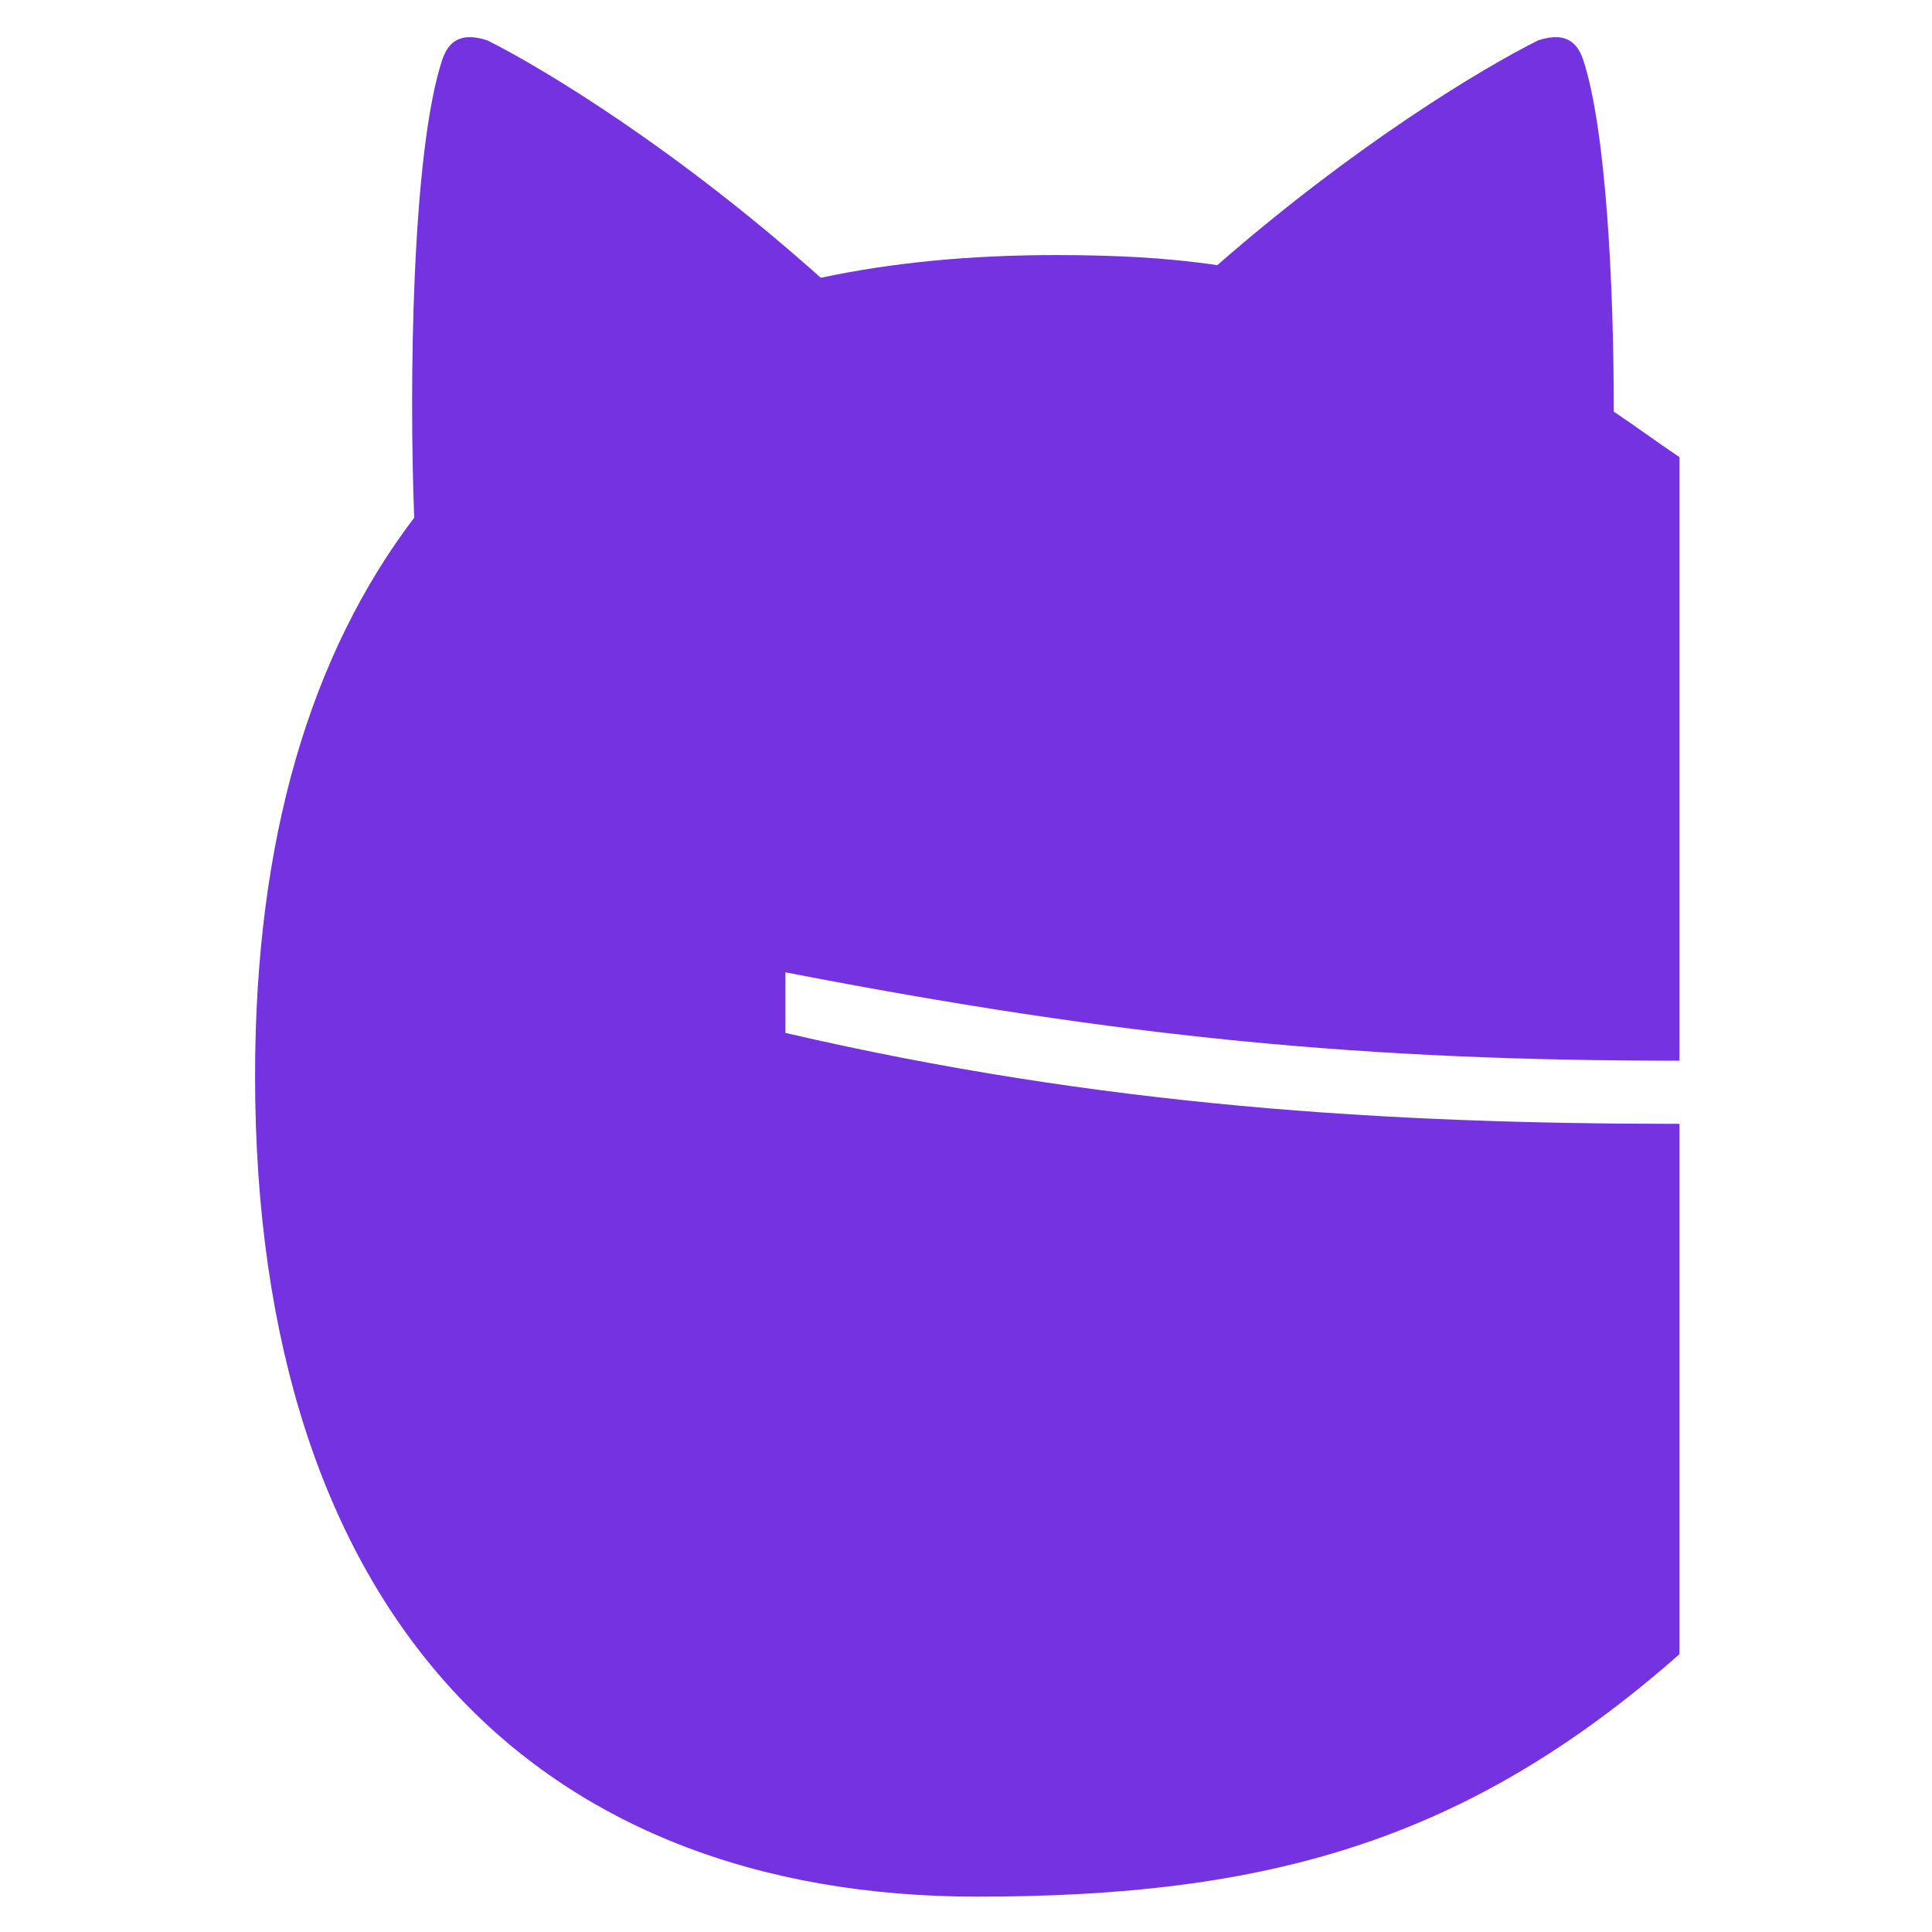
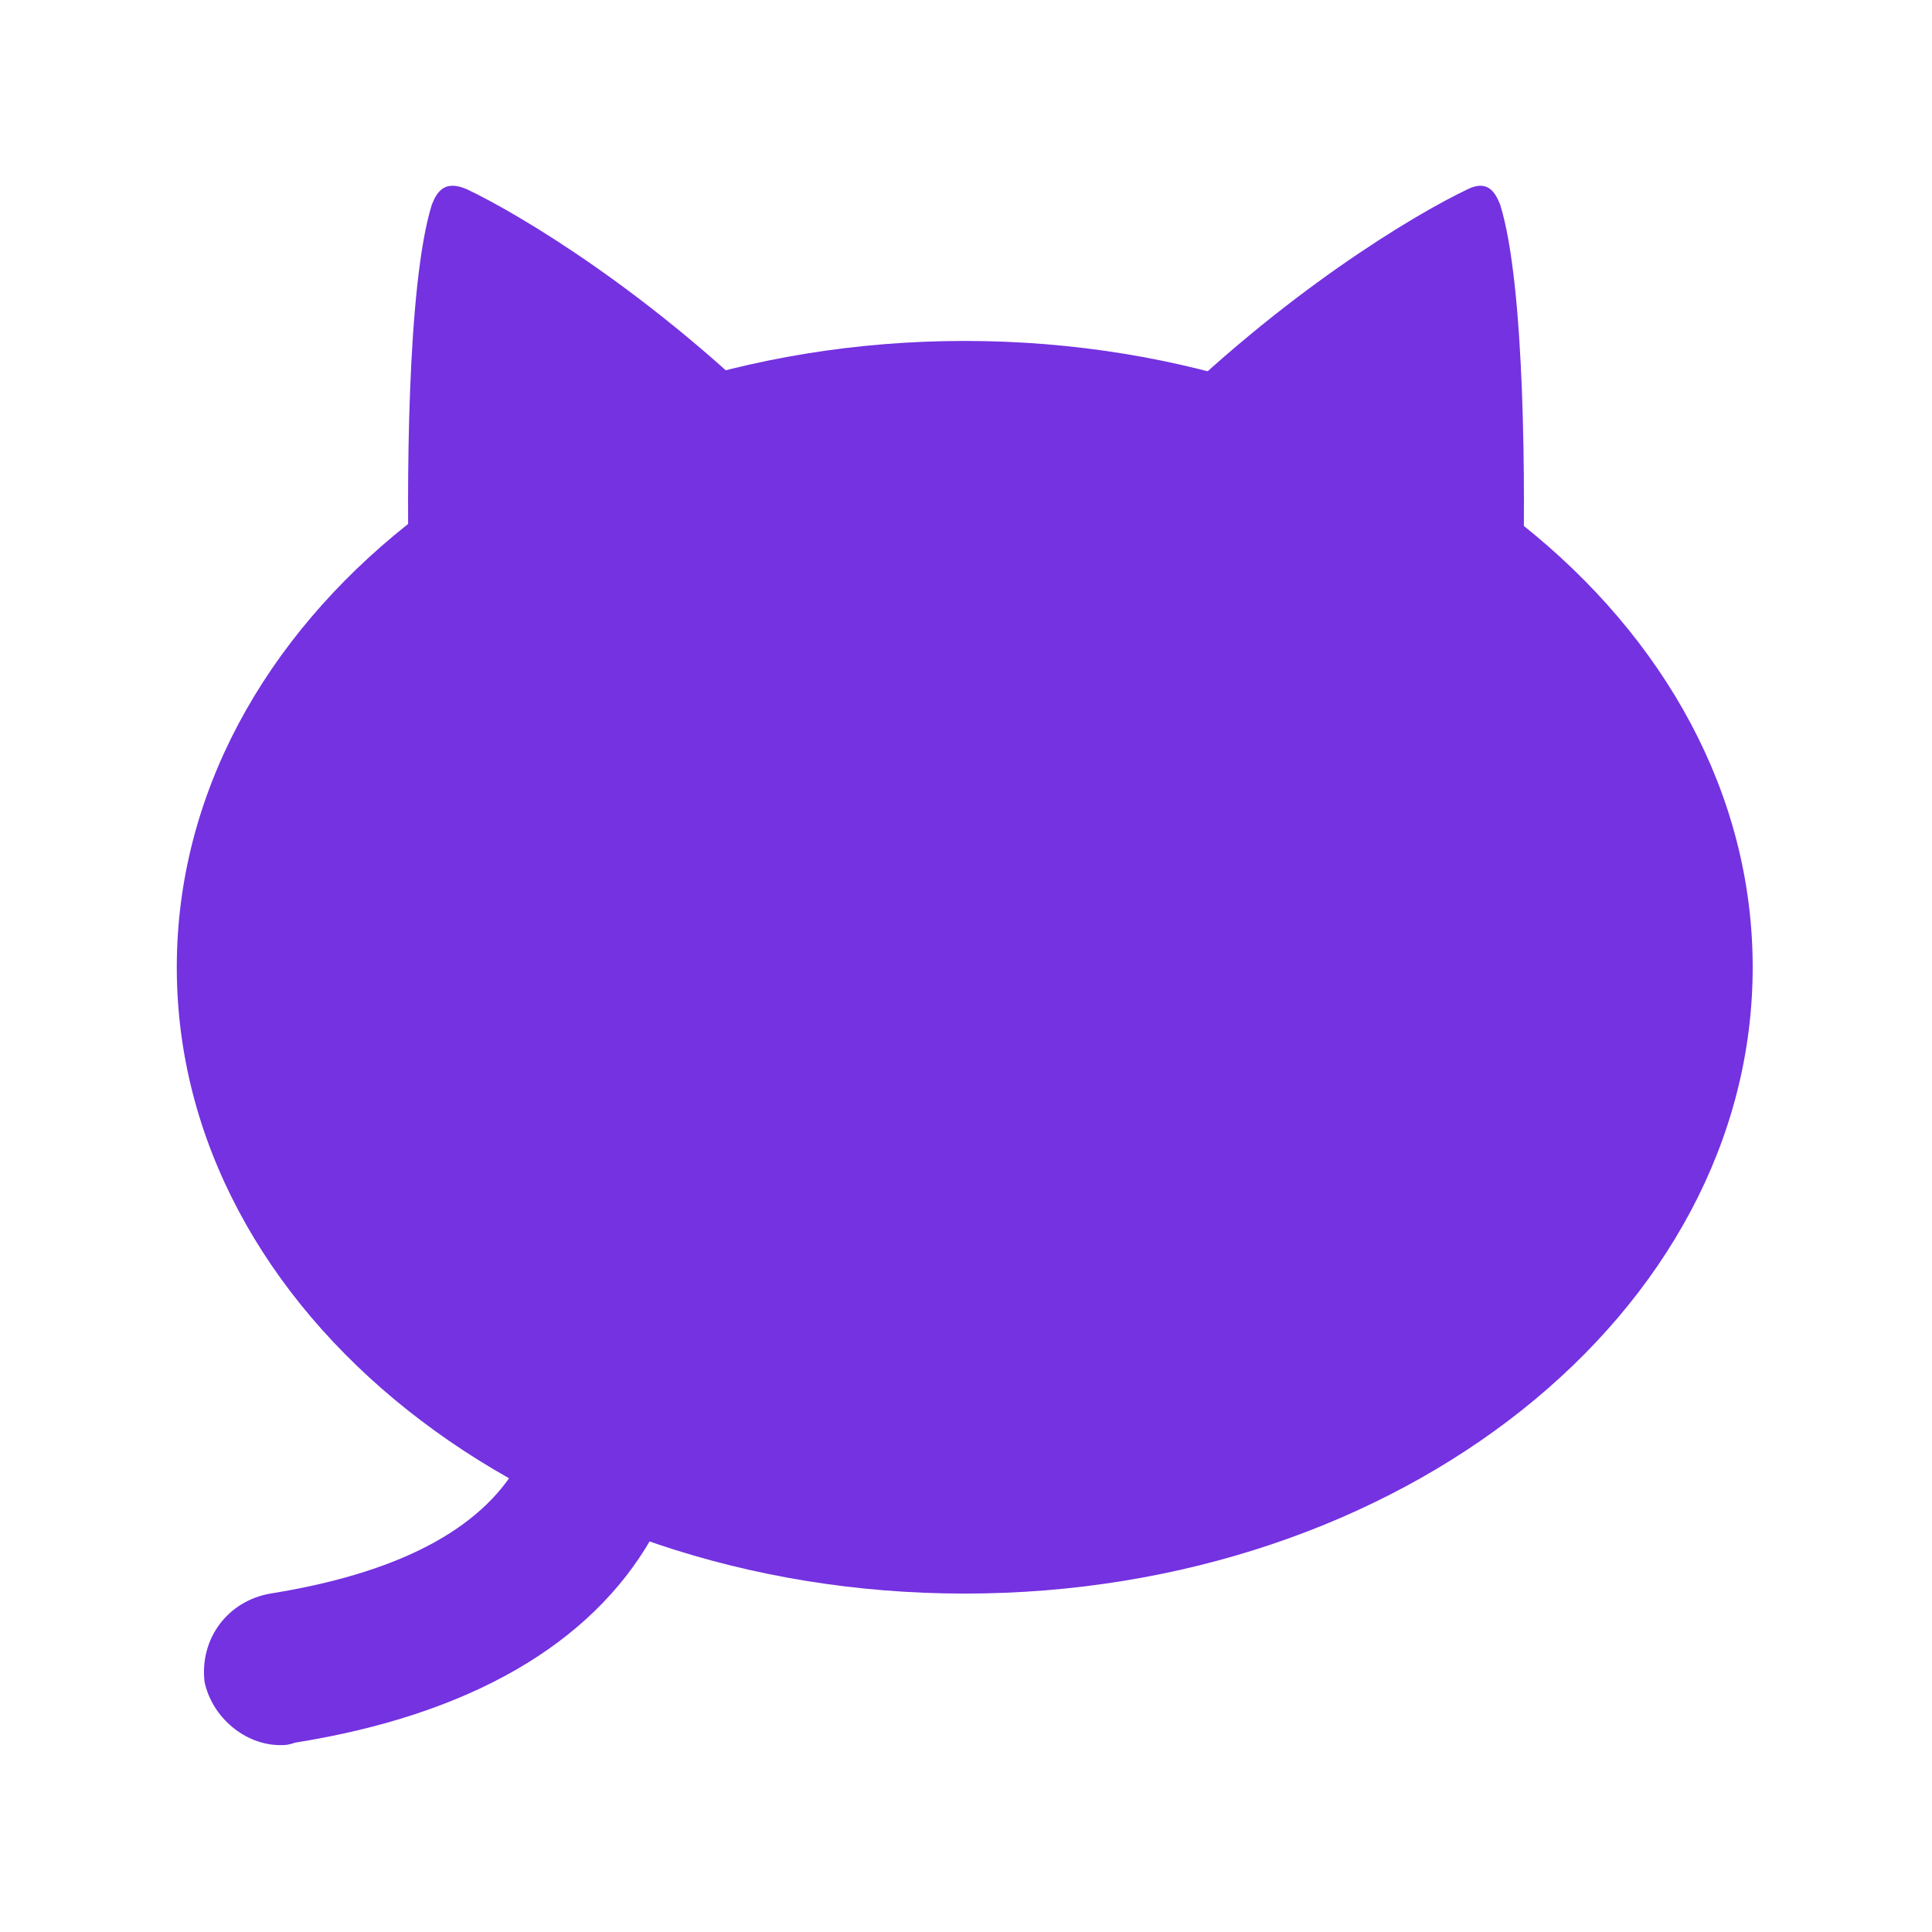
<svg xmlns="http://www.w3.org/2000/svg" version="1.1" id="레이어_1" x="0px" y="0px" viewBox="0 0 76.5 76.5" style="enable-background:new 0 0 76.5 76.5;" xml:space="preserve">
  <style type="text/css">
	.st0{fill:#7432E1;}
</style>
-   <path class="st0" d="M66.5,42V18.1c-0.9-0.6-1.7-1.2-2.6-1.8c0-5-0.3-11.1-1.2-13.9c-0.2-0.6-0.6-1.2-1.8-0.8  c-2.2,1.1-7.2,4.1-12.7,8.9c-2-0.3-4.1-0.4-6.4-0.4c-3.4,0-6.5,0.3-9.3,0.9c-5.7-5.1-11-8.3-13.2-9.4c-1.2-0.4-1.6,0.2-1.8,0.8  c-1.2,3.7-1.3,12.9-1.1,18.1c-4.1,5.4-6.3,12.7-6.3,22.1c0,21.4,11.2,32.5,28.6,32.5c11.5,0,19.4-2.2,27.8-9.6v-21  c-11.6,0-22.9-0.7-35.4-3.6v-2.4C44.5,41.1,54.1,42,66.5,42z" />
+   <g>
+     <g>
+       <path class="st0" d="M17.1,8.1c-1,3.2-1,11.4-0.9,15.2L31,16.8c-5.2-5.2-10.4-8.3-12.5-9.3C17.6,7.1,17.3,7.6,17.1,8.1z" />
+       <path class="st0" d="M59.4,8.1c1,3.2,1,11.4,0.9,15.2l-14.7-6.5c5.2-5.2,10.4-8.3,12.5-9.3C58.9,7.1,59.2,7.6,59.4,8.1z" />
+     </g>
+     <ellipse class="st0" cx="38.2" cy="38.3" rx="31.2" ry="24.8" />
+     <path class="st0" d="M11.1,69.1c-1.4,0-2.7-1.1-3-2.5c-0.2-1.7,0.9-3.2,2.6-3.5c5-0.8,8.3-2.5,9.8-5.1c1.8-3.1,0.5-6.9,0.5-6.9   c-0.6-1.5,0.2-3.3,1.8-3.9c1.5-0.6,3.3,0.2,3.9,1.7c0.1,0.3,2.4,6.3-0.9,12c-2.4,4.2-7.2,7-14.1,8.1C11.4,69.1,11.3,69.1,11.1,69.1   z" />
+   </g>
</svg>
